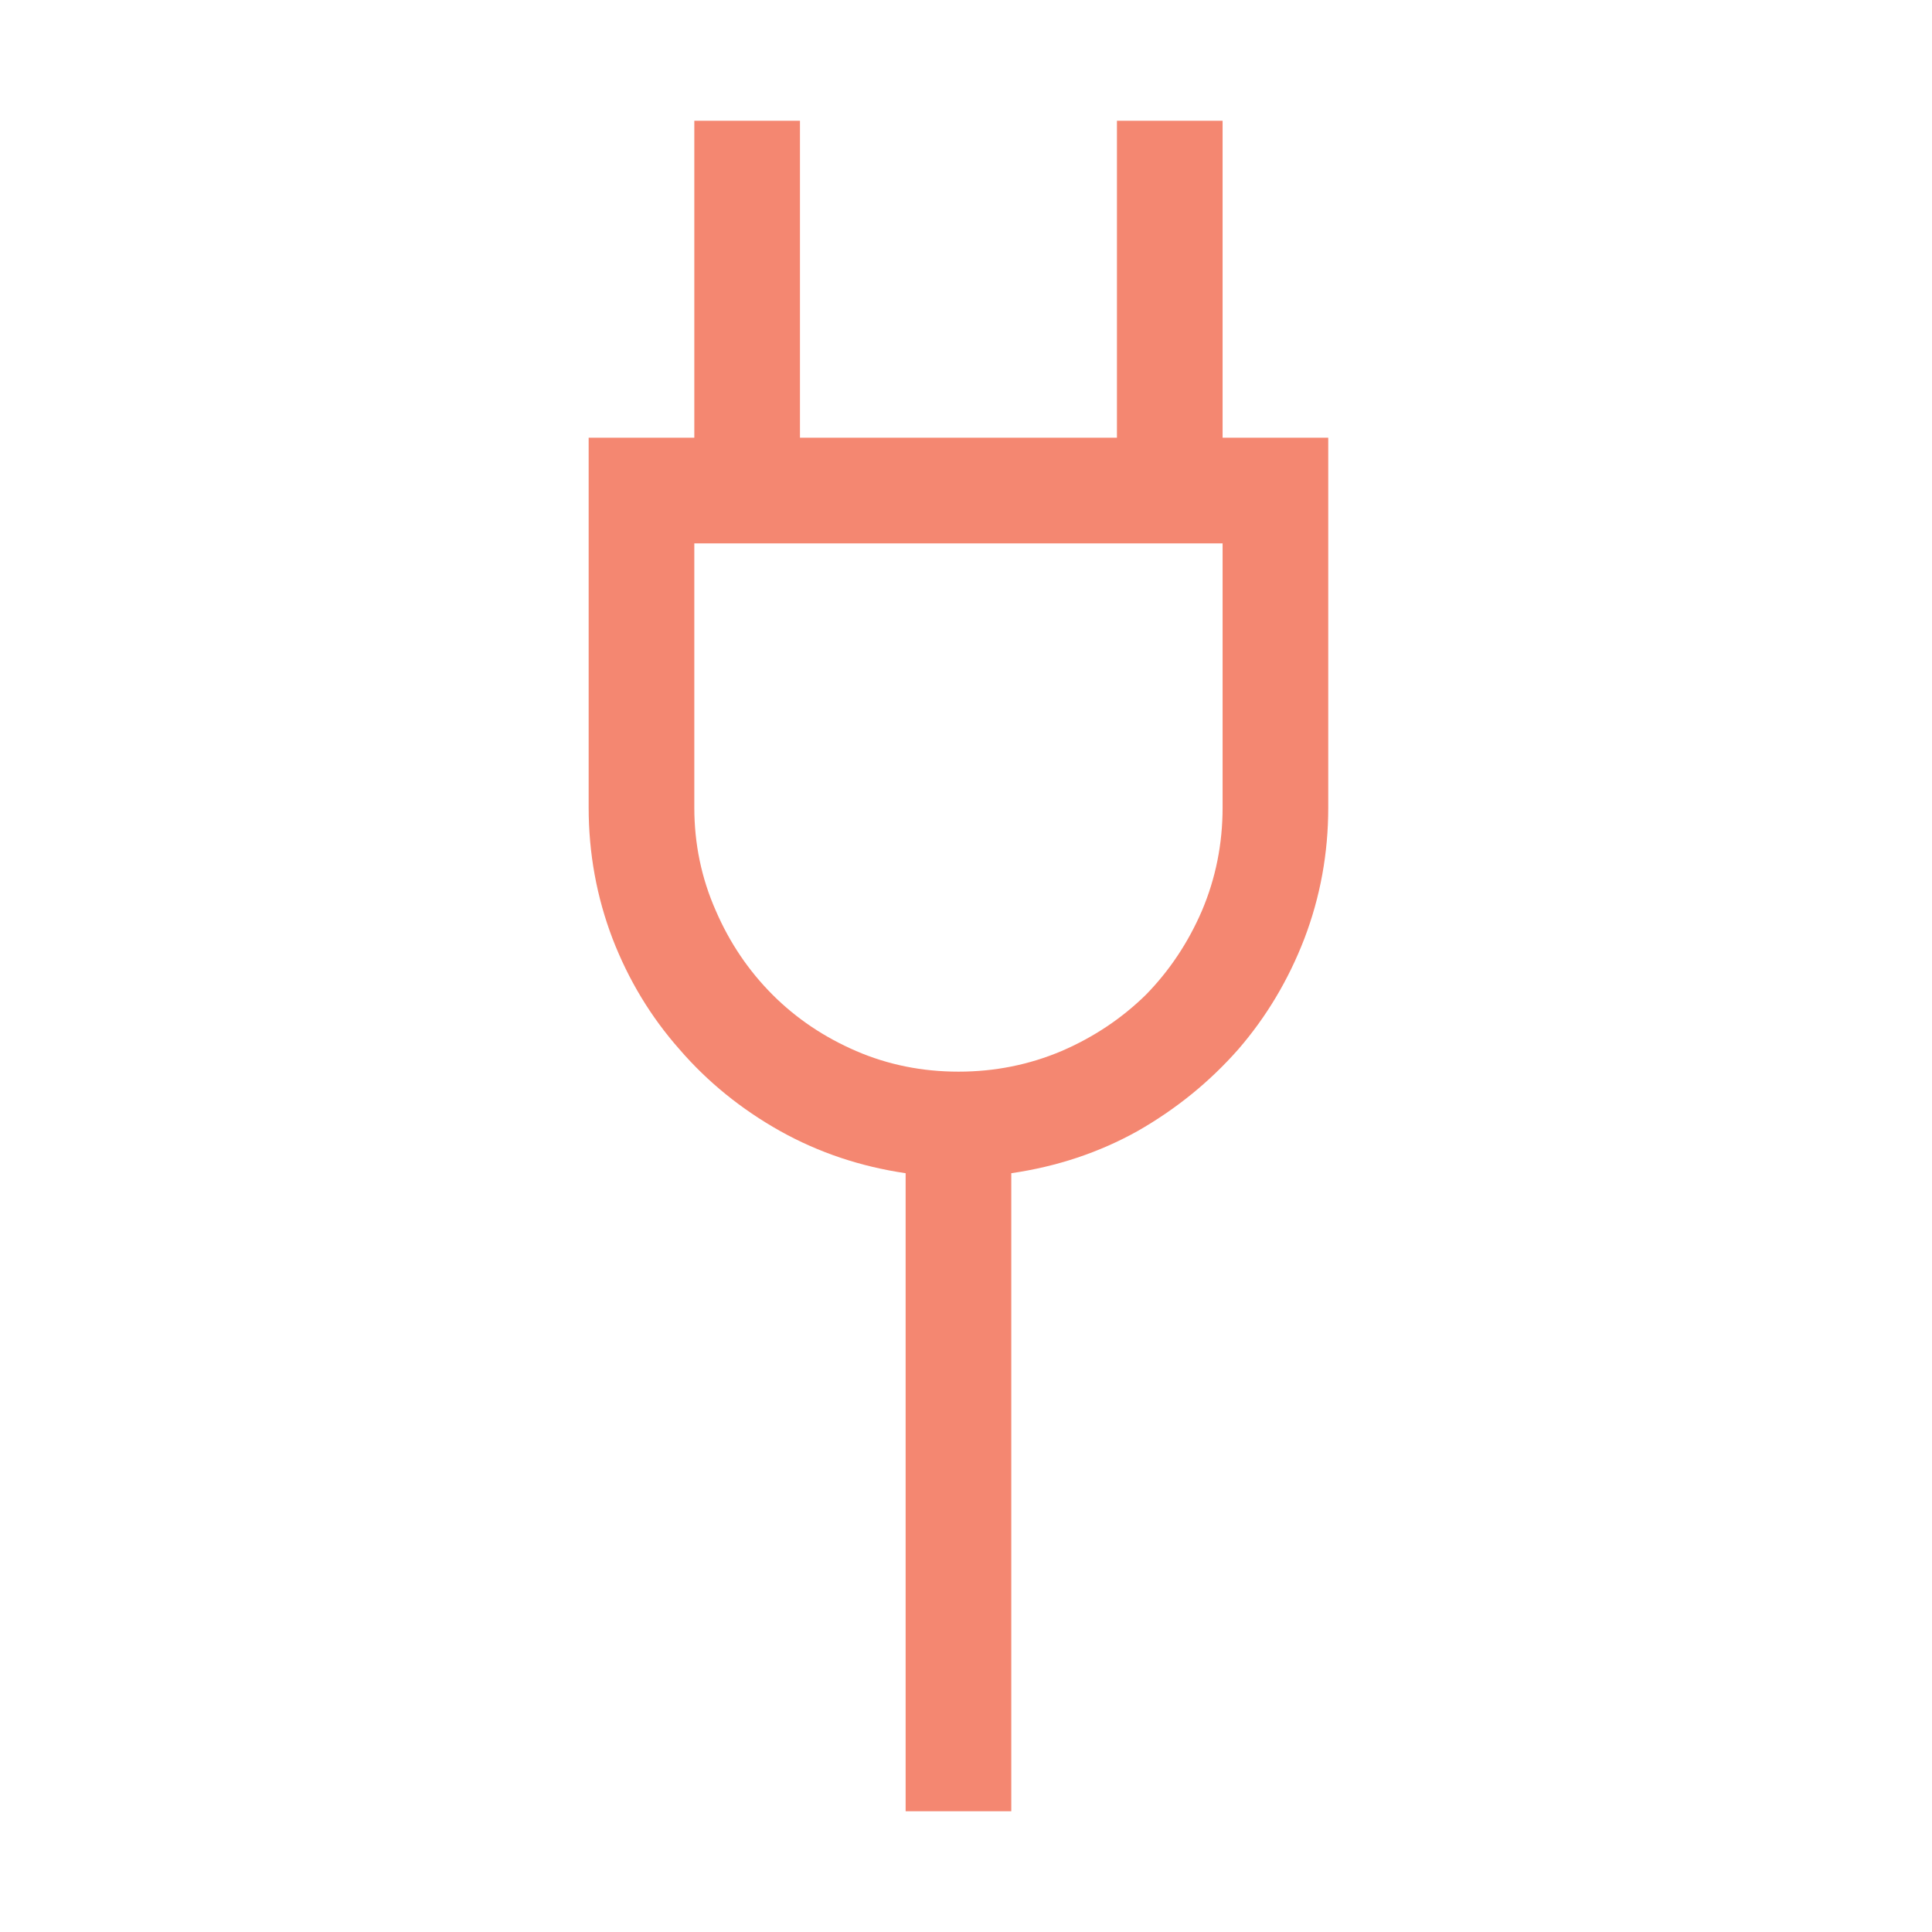
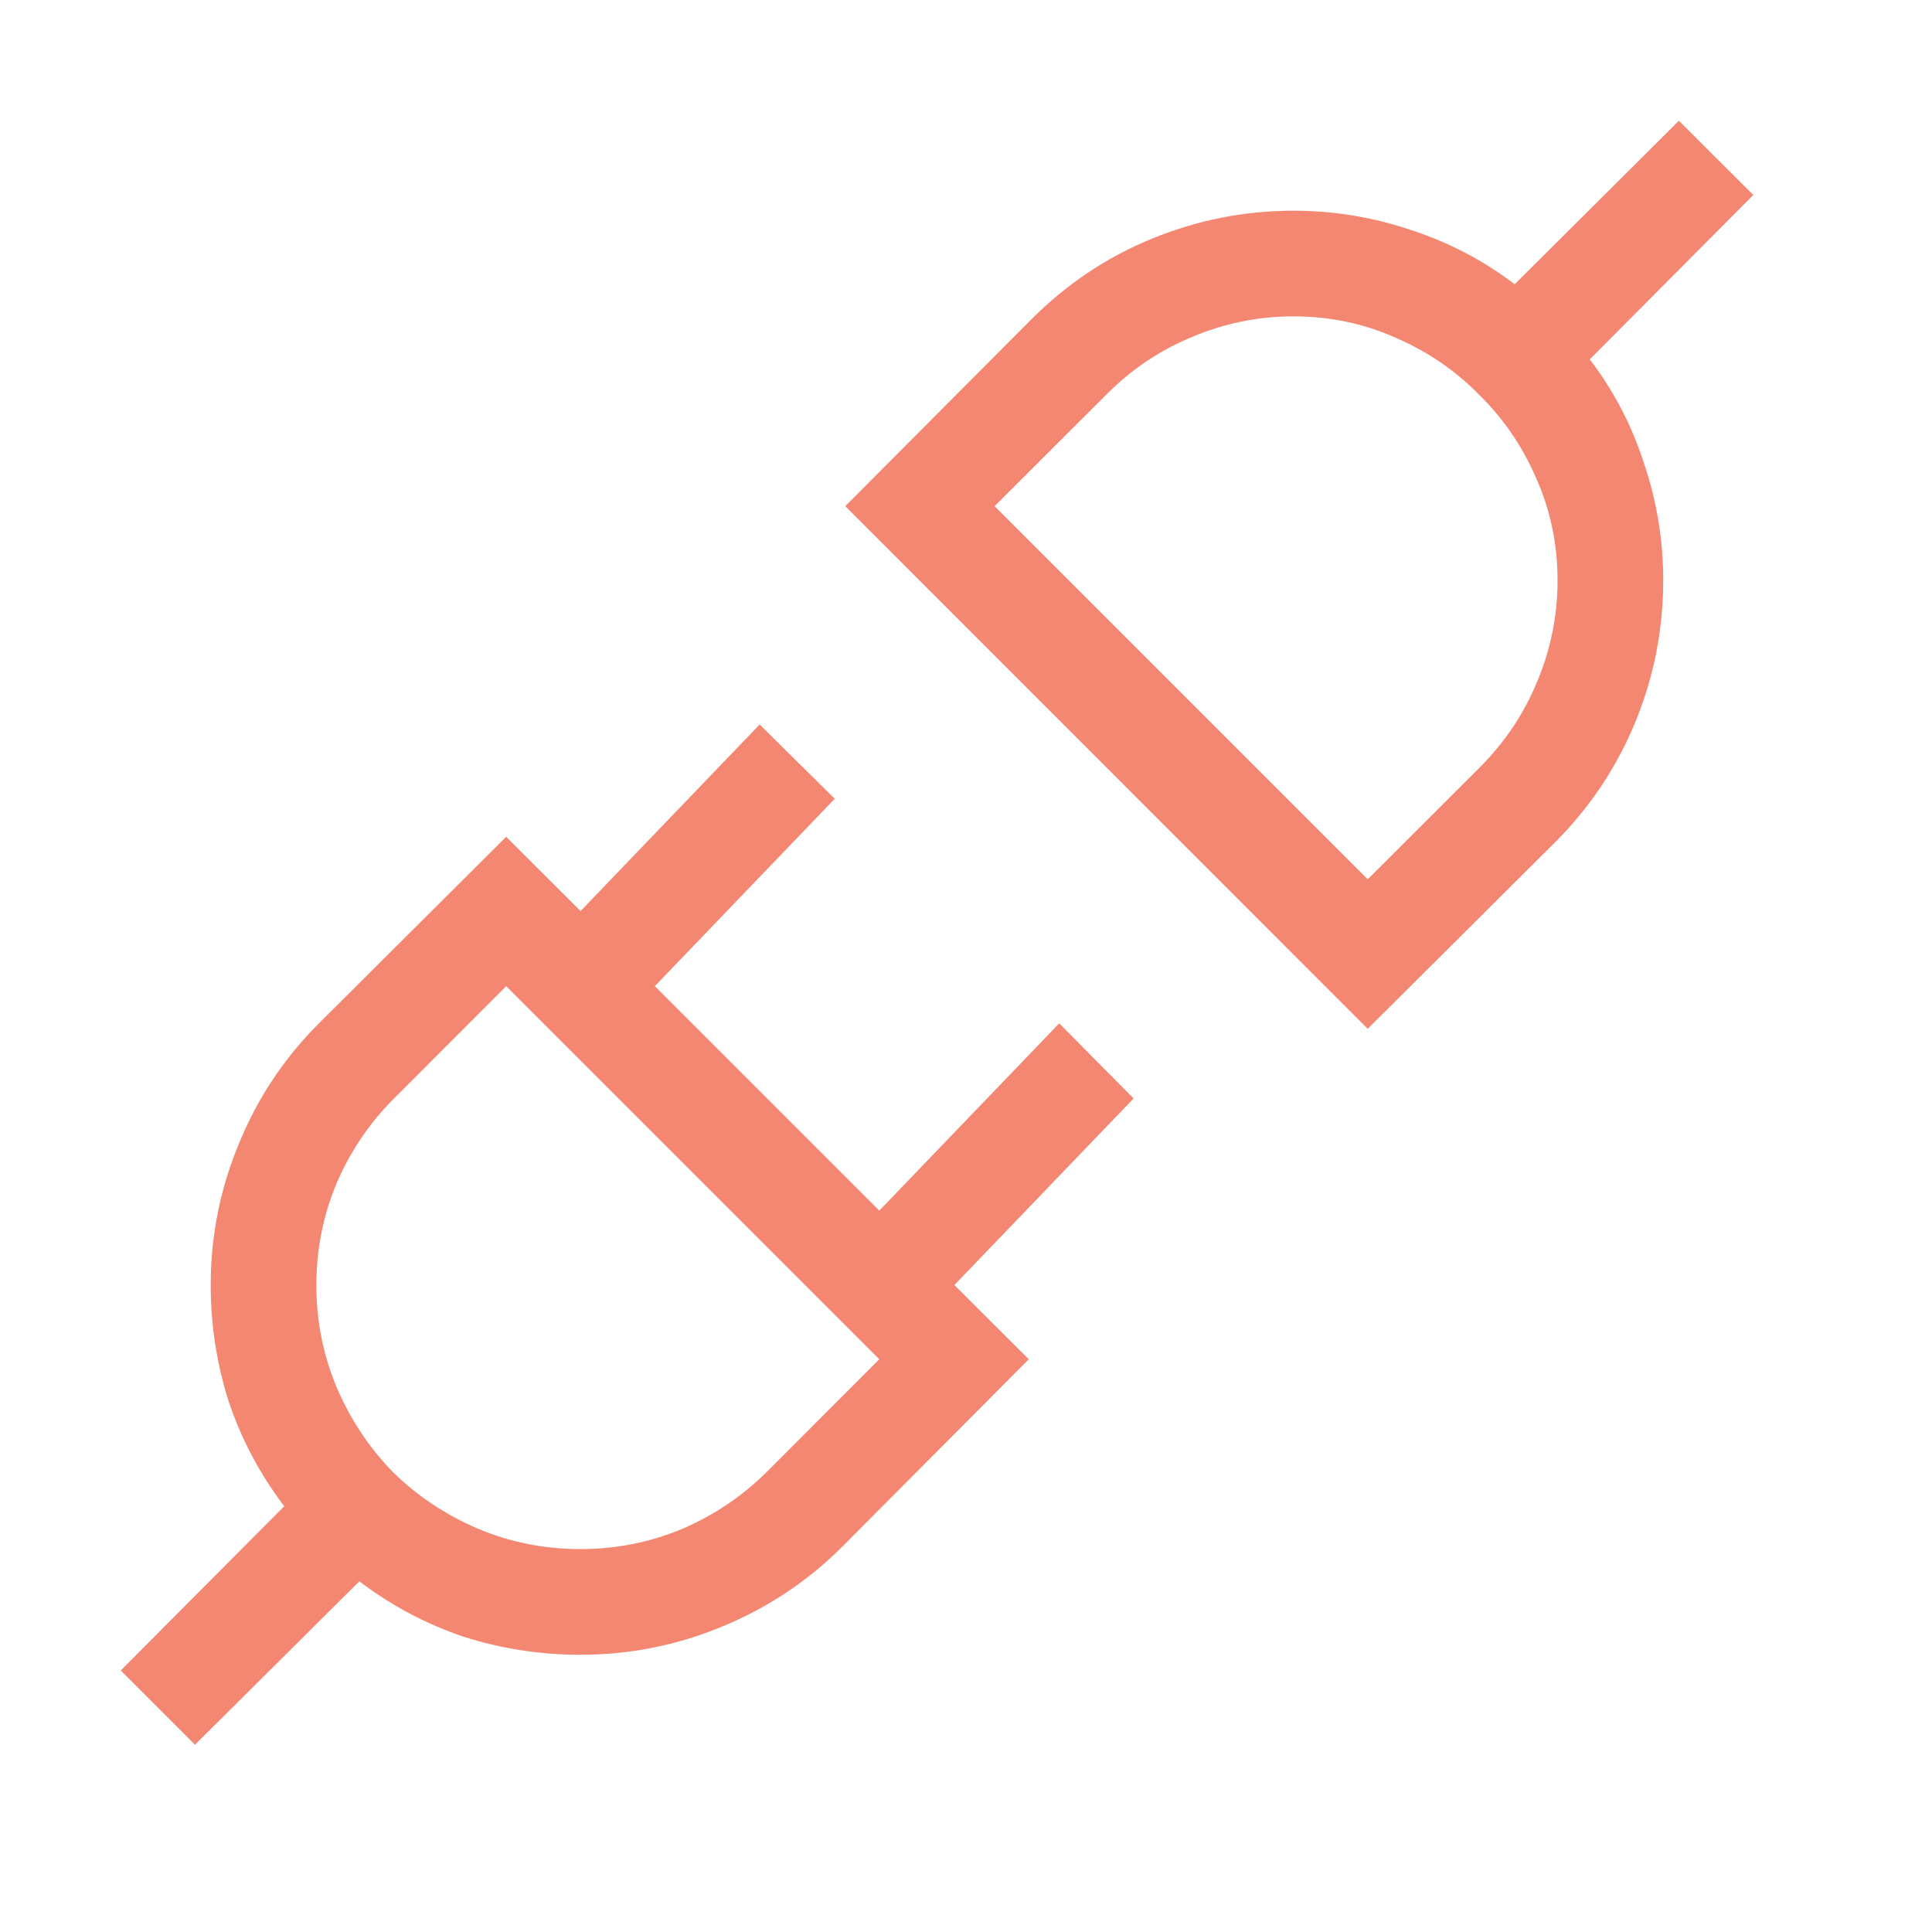
<svg xmlns="http://www.w3.org/2000/svg" width="16" height="16" viewBox="0 0 16 16" fill="none">
-   <path d="M4.875 3.625V6.688C4.875 7.066 4.941 7.428 5.073 7.774C5.205 8.116 5.39 8.422 5.627 8.69C5.859 8.959 6.137 9.185 6.461 9.367C6.78 9.545 7.126 9.661 7.5 9.716V15H8.375V9.716C8.753 9.661 9.102 9.545 9.421 9.367C9.74 9.185 10.018 8.959 10.255 8.69C10.487 8.422 10.67 8.116 10.802 7.774C10.934 7.428 11 7.066 11 6.688V3.625H10.125V1H9.25V3.625H6.625V1H5.75V3.625H4.875ZM5.75 4.5H10.125V6.688C10.125 6.988 10.068 7.273 9.954 7.542C9.84 7.806 9.685 8.039 9.489 8.239C9.289 8.435 9.056 8.59 8.792 8.704C8.523 8.818 8.238 8.875 7.938 8.875C7.637 8.875 7.354 8.818 7.09 8.704C6.826 8.59 6.595 8.435 6.399 8.239C6.199 8.039 6.042 7.806 5.928 7.542C5.809 7.273 5.75 6.988 5.75 6.688V4.5Z" fill="#F48771" />
+   <path fill-rule="evenodd" clip-rule="evenodd" d="M13.617 3.844C13.517 3.529 13.367 3.24 13.166 2.976L14.52 1.615L13.904 1L12.544 2.354C12.28 2.153 11.99 2.003 11.676 1.902C11.366 1.798 11.045 1.745 10.712 1.745C10.306 1.745 9.914 1.823 9.536 1.978C9.162 2.132 8.832 2.354 8.545 2.641L7 4.192L11.327 8.52L12.879 6.975C13.166 6.688 13.387 6.357 13.542 5.983C13.697 5.605 13.774 5.213 13.774 4.808C13.774 4.475 13.722 4.154 13.617 3.844ZM12.729 5.648C12.619 5.913 12.462 6.147 12.257 6.353L11.327 7.282L8.237 4.192L9.167 3.263C9.372 3.058 9.607 2.9 9.871 2.791C10.14 2.677 10.42 2.62 10.712 2.62C11.013 2.62 11.295 2.679 11.56 2.798C11.824 2.912 12.054 3.069 12.25 3.27C12.45 3.465 12.608 3.696 12.722 3.96C12.84 4.224 12.899 4.507 12.899 4.808C12.899 5.099 12.842 5.38 12.729 5.648ZM7.904 10.642L9.388 9.097L8.772 8.475L7.282 10.026L5.423 8.167L6.913 6.615L6.291 6L4.808 7.545L4.192 6.93L2.641 8.475C2.354 8.762 2.132 9.094 1.978 9.473C1.823 9.846 1.745 10.236 1.745 10.642C1.745 10.974 1.795 11.298 1.896 11.612C2 11.922 2.153 12.209 2.354 12.474L1 13.834L1.615 14.449L2.976 13.096C3.24 13.296 3.527 13.449 3.837 13.554C4.151 13.654 4.475 13.704 4.808 13.704C5.213 13.704 5.603 13.627 5.977 13.472C6.355 13.317 6.688 13.096 6.975 12.809L8.52 11.257L7.904 10.642ZM5.642 12.665C5.377 12.774 5.099 12.829 4.808 12.829C4.507 12.829 4.222 12.772 3.953 12.658C3.689 12.544 3.456 12.389 3.256 12.193C3.06 11.993 2.905 11.76 2.791 11.496C2.677 11.227 2.62 10.942 2.62 10.642C2.62 10.35 2.675 10.072 2.784 9.808C2.898 9.539 3.058 9.302 3.263 9.097L4.192 8.167L7.282 11.257L6.353 12.187C6.147 12.392 5.91 12.551 5.642 12.665Z" fill="#F48771" />
</svg>
